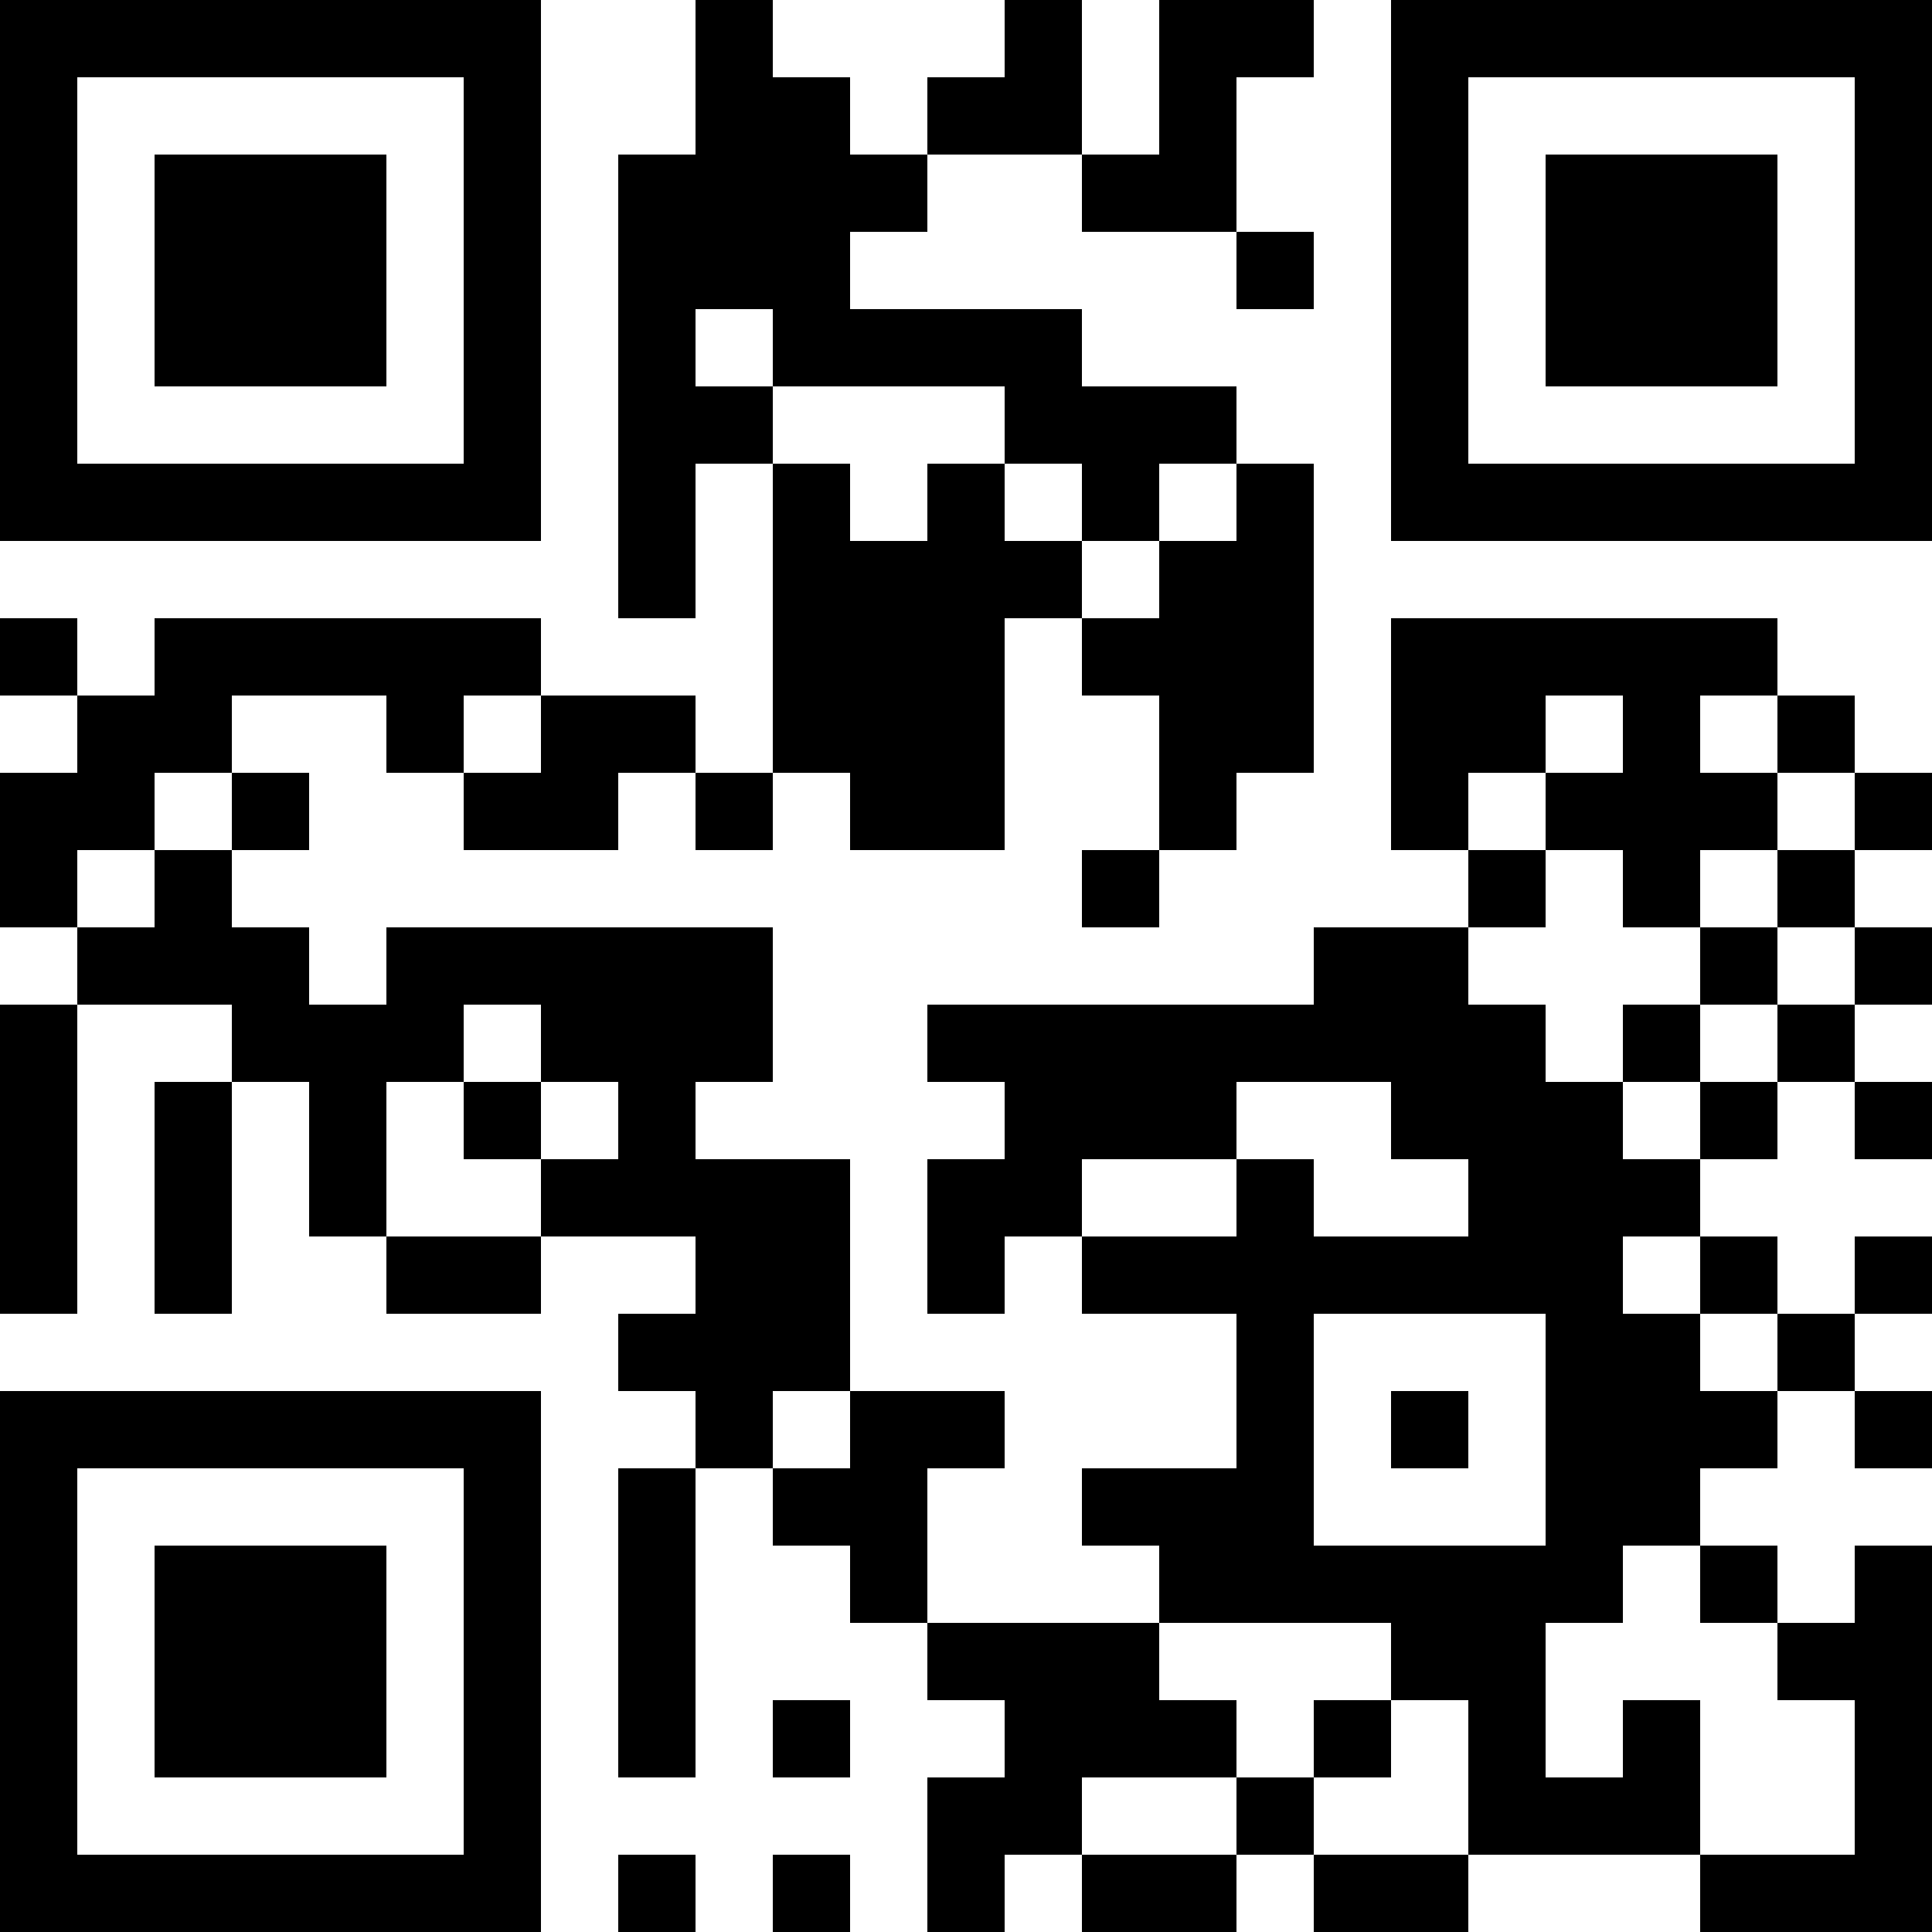
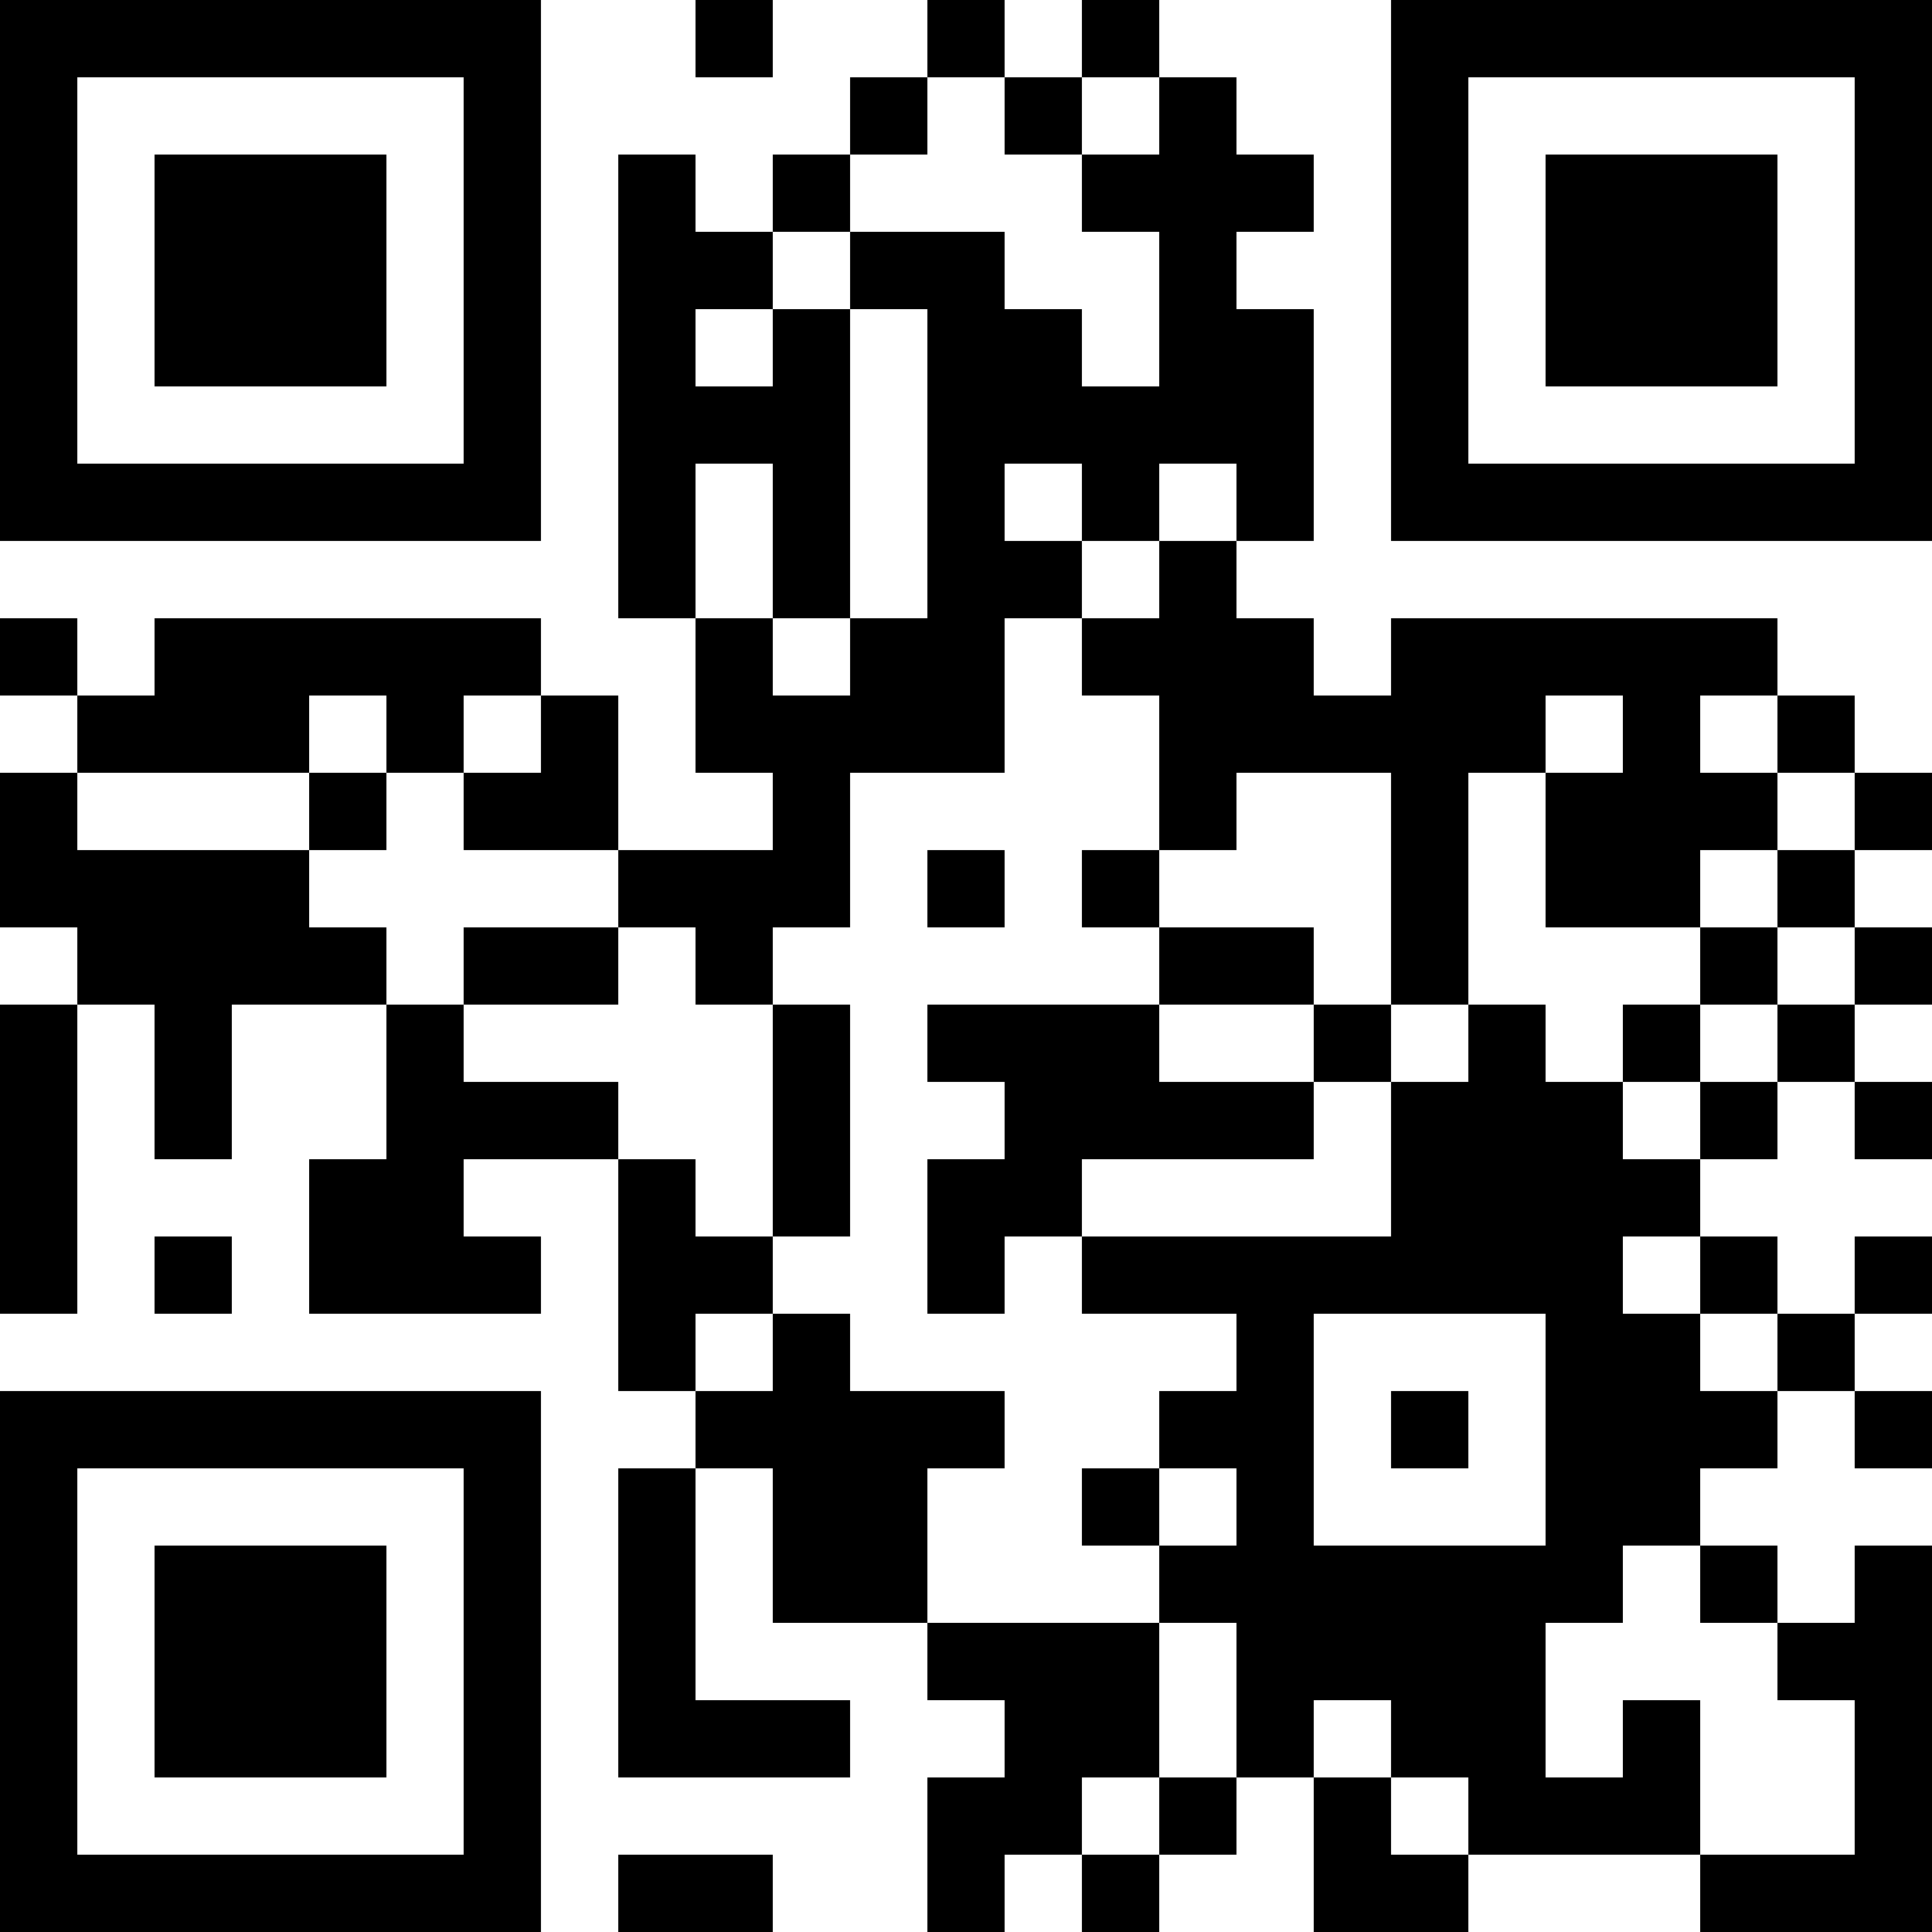
<svg xmlns="http://www.w3.org/2000/svg" version="1.1" width="200" height="200" viewBox="0 0 200 200">
  <rect x="0" y="0" width="200" height="200" fill="#ffffff" />
  <g transform="scale(8)">
    <g transform="translate(0,0)">
-       <path fill-rule="evenodd" d="M9 0L9 2L8 2L8 8L9 8L9 6L10 6L10 10L9 10L9 9L7 9L7 8L2 8L2 9L1 9L1 8L0 8L0 9L1 9L1 10L0 10L0 12L1 12L1 13L0 13L0 17L1 17L1 13L3 13L3 14L2 14L2 17L3 17L3 14L4 14L4 16L5 16L5 17L7 17L7 16L9 16L9 17L8 17L8 18L9 18L9 19L8 19L8 23L9 23L9 19L10 19L10 20L11 20L11 21L12 21L12 22L13 22L13 23L12 23L12 25L13 25L13 24L14 24L14 25L16 25L16 24L17 24L17 25L19 25L19 24L22 24L22 25L25 25L25 20L24 20L24 21L23 21L23 20L22 20L22 19L23 19L23 18L24 18L24 19L25 19L25 18L24 18L24 17L25 17L25 16L24 16L24 17L23 17L23 16L22 16L22 15L23 15L23 14L24 14L24 15L25 15L25 14L24 14L24 13L25 13L25 12L24 12L24 11L25 11L25 10L24 10L24 9L23 9L23 8L18 8L18 11L19 11L19 12L17 12L17 13L12 13L12 14L13 14L13 15L12 15L12 17L13 17L13 16L14 16L14 17L16 17L16 19L14 19L14 20L15 20L15 21L12 21L12 19L13 19L13 18L11 18L11 15L9 15L9 14L10 14L10 12L5 12L5 13L4 13L4 12L3 12L3 11L4 11L4 10L3 10L3 9L5 9L5 10L6 10L6 11L8 11L8 10L9 10L9 11L10 11L10 10L11 10L11 11L13 11L13 8L14 8L14 9L15 9L15 11L14 11L14 12L15 12L15 11L16 11L16 10L17 10L17 6L16 6L16 5L14 5L14 4L11 4L11 3L12 3L12 2L14 2L14 3L16 3L16 4L17 4L17 3L16 3L16 1L17 1L17 0L15 0L15 2L14 2L14 0L13 0L13 1L12 1L12 2L11 2L11 1L10 1L10 0ZM9 4L9 5L10 5L10 6L11 6L11 7L12 7L12 6L13 6L13 7L14 7L14 8L15 8L15 7L16 7L16 6L15 6L15 7L14 7L14 6L13 6L13 5L10 5L10 4ZM6 9L6 10L7 10L7 9ZM20 9L20 10L19 10L19 11L20 11L20 12L19 12L19 13L20 13L20 14L21 14L21 15L22 15L22 14L23 14L23 13L24 13L24 12L23 12L23 11L24 11L24 10L23 10L23 9L22 9L22 10L23 10L23 11L22 11L22 12L21 12L21 11L20 11L20 10L21 10L21 9ZM2 10L2 11L1 11L1 12L2 12L2 11L3 11L3 10ZM22 12L22 13L21 13L21 14L22 14L22 13L23 13L23 12ZM6 13L6 14L5 14L5 16L7 16L7 15L8 15L8 14L7 14L7 13ZM6 14L6 15L7 15L7 14ZM16 14L16 15L14 15L14 16L16 16L16 15L17 15L17 16L19 16L19 15L18 15L18 14ZM21 16L21 17L22 17L22 18L23 18L23 17L22 17L22 16ZM17 17L17 20L20 20L20 17ZM10 18L10 19L11 19L11 18ZM18 18L18 19L19 19L19 18ZM21 20L21 21L20 21L20 23L21 23L21 22L22 22L22 24L24 24L24 22L23 22L23 21L22 21L22 20ZM15 21L15 22L16 22L16 23L14 23L14 24L16 24L16 23L17 23L17 24L19 24L19 22L18 22L18 21ZM10 22L10 23L11 23L11 22ZM17 22L17 23L18 23L18 22ZM8 24L8 25L9 25L9 24ZM10 24L10 25L11 25L11 24ZM0 0L0 7L7 7L7 0ZM1 1L1 6L6 6L6 1ZM2 2L2 5L5 5L5 2ZM18 0L18 7L25 7L25 0ZM19 1L19 6L24 6L24 1ZM20 2L20 5L23 5L23 2ZM0 18L0 25L7 25L7 18ZM1 19L1 24L6 24L6 19ZM2 20L2 23L5 23L5 20Z" fill="#000000" />
+       <path fill-rule="evenodd" d="M9 0L9 1L10 1L10 0ZM12 0L12 1L11 1L11 2L10 2L10 3L9 3L9 2L8 2L8 8L9 8L9 10L10 10L10 11L8 11L8 9L7 9L7 8L2 8L2 9L1 9L1 8L0 8L0 9L1 9L1 10L0 10L0 12L1 12L1 13L0 13L0 17L1 17L1 13L2 13L2 15L3 15L3 13L5 13L5 15L4 15L4 17L7 17L7 16L6 16L6 15L8 15L8 18L9 18L9 19L8 19L8 23L11 23L11 22L9 22L9 19L10 19L10 21L12 21L12 22L13 22L13 23L12 23L12 25L13 25L13 24L14 24L14 25L15 25L15 24L16 24L16 23L17 23L17 25L19 25L19 24L22 24L22 25L25 25L25 20L24 20L24 21L23 21L23 20L22 20L22 19L23 19L23 18L24 18L24 19L25 19L25 18L24 18L24 17L25 17L25 16L24 16L24 17L23 17L23 16L22 16L22 15L23 15L23 14L24 14L24 15L25 15L25 14L24 14L24 13L25 13L25 12L24 12L24 11L25 11L25 10L24 10L24 9L23 9L23 8L18 8L18 9L17 9L17 8L16 8L16 7L17 7L17 4L16 4L16 3L17 3L17 2L16 2L16 1L15 1L15 0L14 0L14 1L13 1L13 0ZM12 1L12 2L11 2L11 3L10 3L10 4L9 4L9 5L10 5L10 4L11 4L11 8L10 8L10 6L9 6L9 8L10 8L10 9L11 9L11 8L12 8L12 4L11 4L11 3L13 3L13 4L14 4L14 5L15 5L15 3L14 3L14 2L15 2L15 1L14 1L14 2L13 2L13 1ZM13 6L13 7L14 7L14 8L13 8L13 10L11 10L11 12L10 12L10 13L9 13L9 12L8 12L8 11L6 11L6 10L7 10L7 9L6 9L6 10L5 10L5 9L4 9L4 10L1 10L1 11L4 11L4 12L5 12L5 13L6 13L6 14L8 14L8 15L9 15L9 16L10 16L10 17L9 17L9 18L10 18L10 17L11 17L11 18L13 18L13 19L12 19L12 21L15 21L15 23L14 23L14 24L15 24L15 23L16 23L16 21L15 21L15 20L16 20L16 19L15 19L15 18L16 18L16 17L14 17L14 16L18 16L18 14L19 14L19 13L20 13L20 14L21 14L21 15L22 15L22 14L23 14L23 13L24 13L24 12L23 12L23 11L24 11L24 10L23 10L23 9L22 9L22 10L23 10L23 11L22 11L22 12L20 12L20 10L21 10L21 9L20 9L20 10L19 10L19 13L18 13L18 10L16 10L16 11L15 11L15 9L14 9L14 8L15 8L15 7L16 7L16 6L15 6L15 7L14 7L14 6ZM4 10L4 11L5 11L5 10ZM12 11L12 12L13 12L13 11ZM14 11L14 12L15 12L15 13L12 13L12 14L13 14L13 15L12 15L12 17L13 17L13 16L14 16L14 15L17 15L17 14L18 14L18 13L17 13L17 12L15 12L15 11ZM6 12L6 13L8 13L8 12ZM22 12L22 13L21 13L21 14L22 14L22 13L23 13L23 12ZM10 13L10 16L11 16L11 13ZM15 13L15 14L17 14L17 13ZM2 16L2 17L3 17L3 16ZM21 16L21 17L22 17L22 18L23 18L23 17L22 17L22 16ZM17 17L17 20L20 20L20 17ZM18 18L18 19L19 19L19 18ZM14 19L14 20L15 20L15 19ZM21 20L21 21L20 21L20 23L21 23L21 22L22 22L22 24L24 24L24 22L23 22L23 21L22 21L22 20ZM17 22L17 23L18 23L18 24L19 24L19 23L18 23L18 22ZM8 24L8 25L10 25L10 24ZM0 0L0 7L7 7L7 0ZM1 1L1 6L6 6L6 1ZM2 2L2 5L5 5L5 2ZM18 0L18 7L25 7L25 0ZM19 1L19 6L24 6L24 1ZM20 2L20 5L23 5L23 2ZM0 18L0 25L7 25L7 18ZM1 19L1 24L6 24L6 19ZM2 20L2 23L5 23L5 20Z" fill="#000000" />
    </g>
  </g>
</svg>
